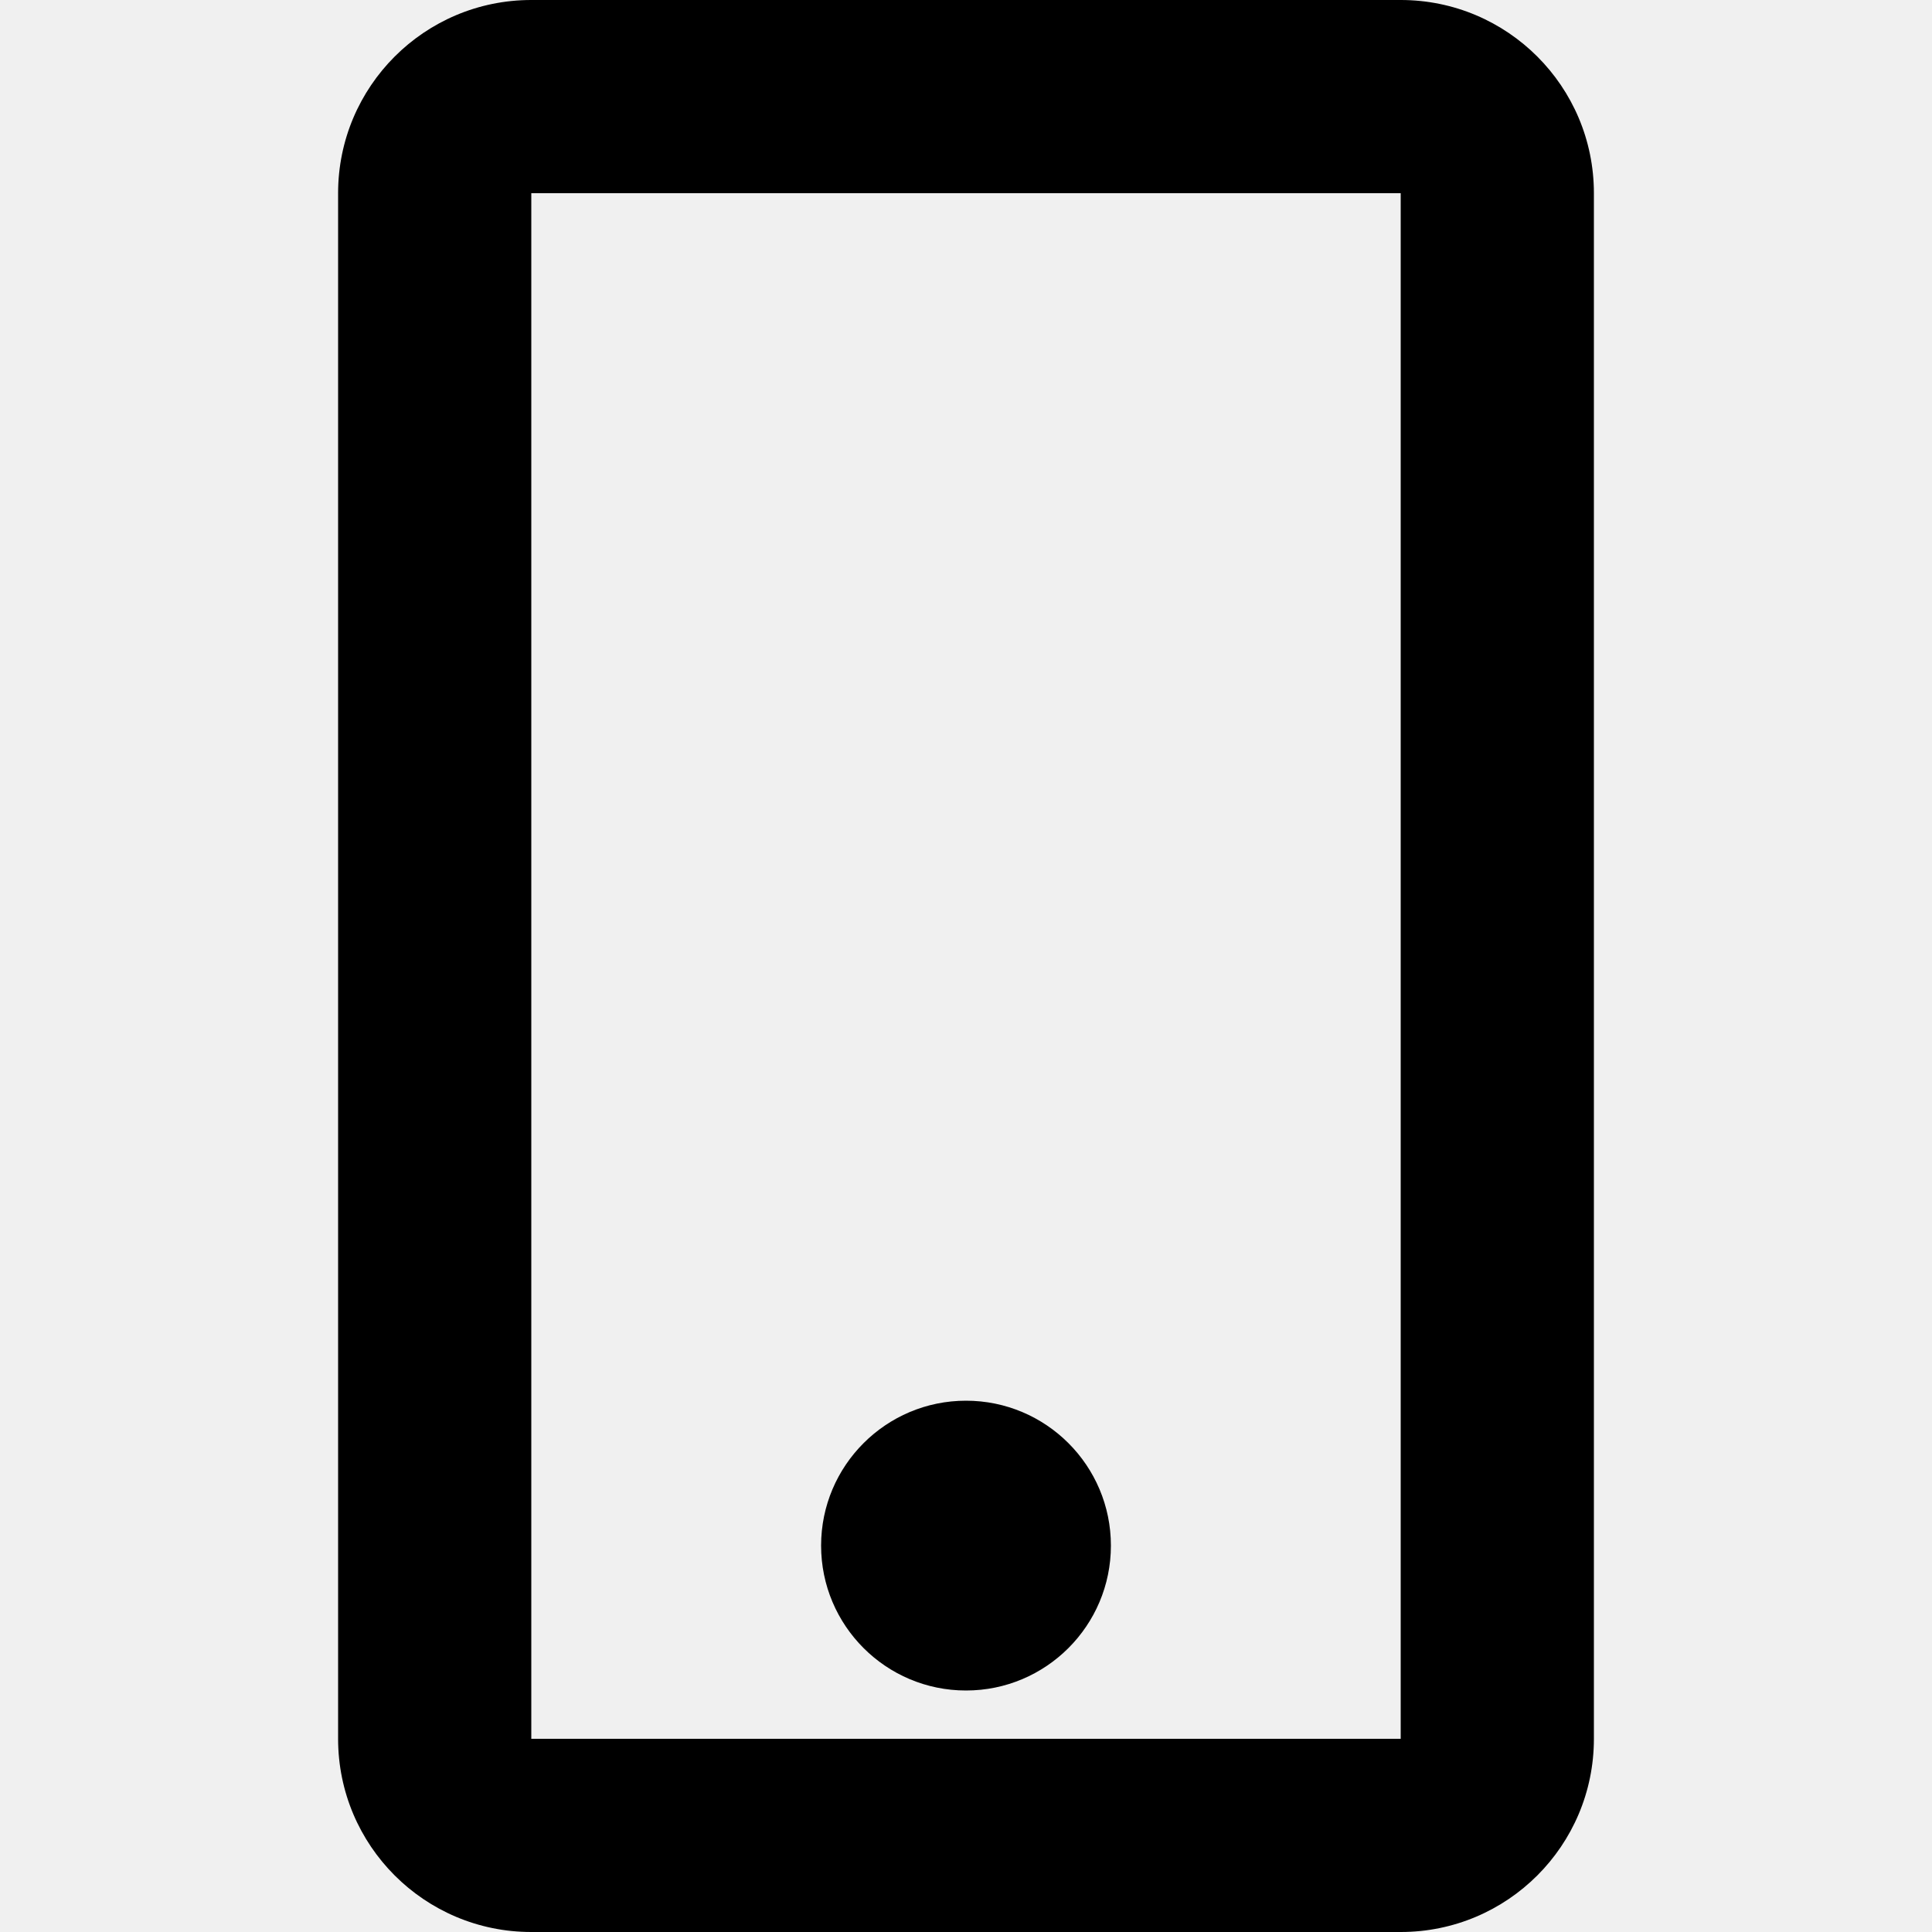
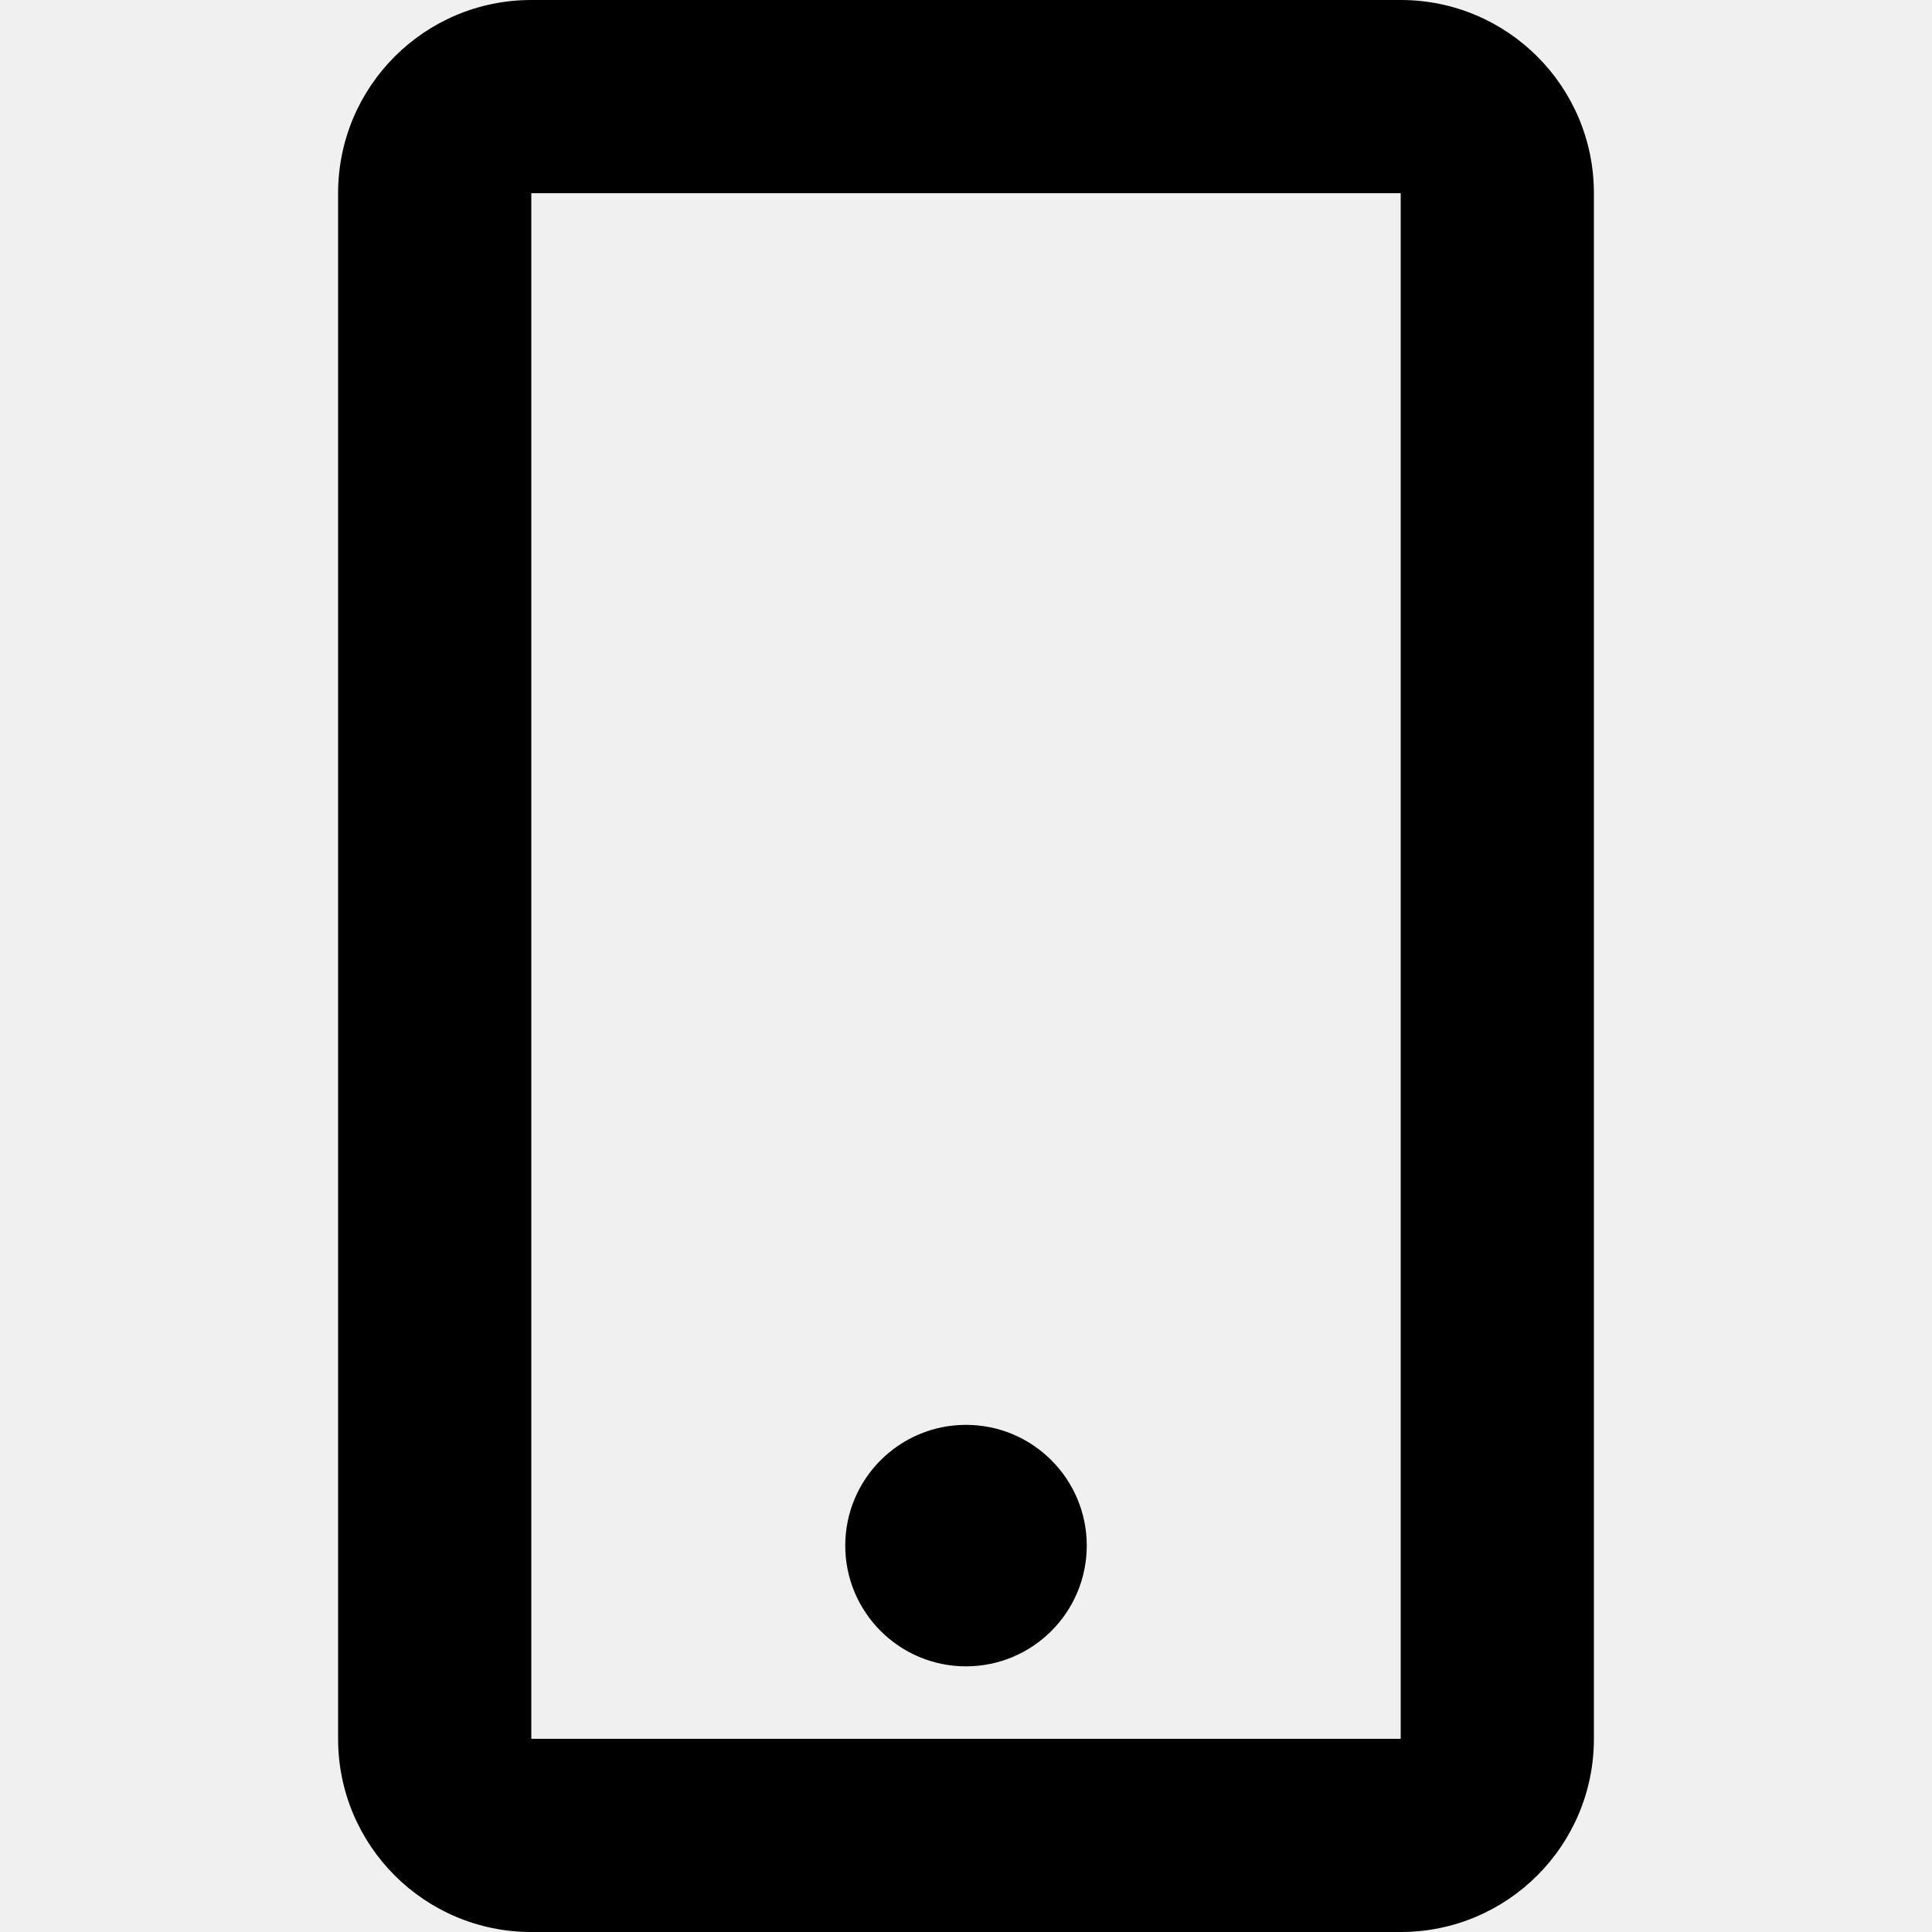
<svg xmlns="http://www.w3.org/2000/svg" style="" width="20" height="20" viewBox="0 0 20 20" fill="none">
  <g clip-path="url(#clip0)">
    <path fill-rule="evenodd" clip-rule="evenodd" d="M14.5 0H5.5C4.395 0 3.5 0.895 3.5 2V18C3.5 19.105 4.395 20 5.5 20H14.5C15.605 20 16.5 19.105 16.5 18V2C16.5 0.895 15.605 0 14.5 0ZM5.5 18V2H14.5V18H5.5Z" fill="currentColor" />
-     <path d="M10 17.5C9.172 17.5 8.5 16.828 8.5 16C8.5 15.172 9.172 14.5 10 14.5C10.828 14.5 11.5 15.172 11.5 16C11.5 16.828 10.828 17.5 10 17.5Z" fill="currentColor" />
+     <path d="M10 17.25C9.31 17.25 8.75 16.69 8.75 16C8.75 15.31 9.31 14.75 10 14.75C10.69 14.75 11.25 15.31 11.25 16C11.25 16.69 10.69 17.25 10 17.25Z" fill="currentColor" />
  </g>
  <defs>
    <clipPath id="clip0">
      <rect style="" width="20" height="20" fill="white" />
    </clipPath>
  </defs>
</svg>
